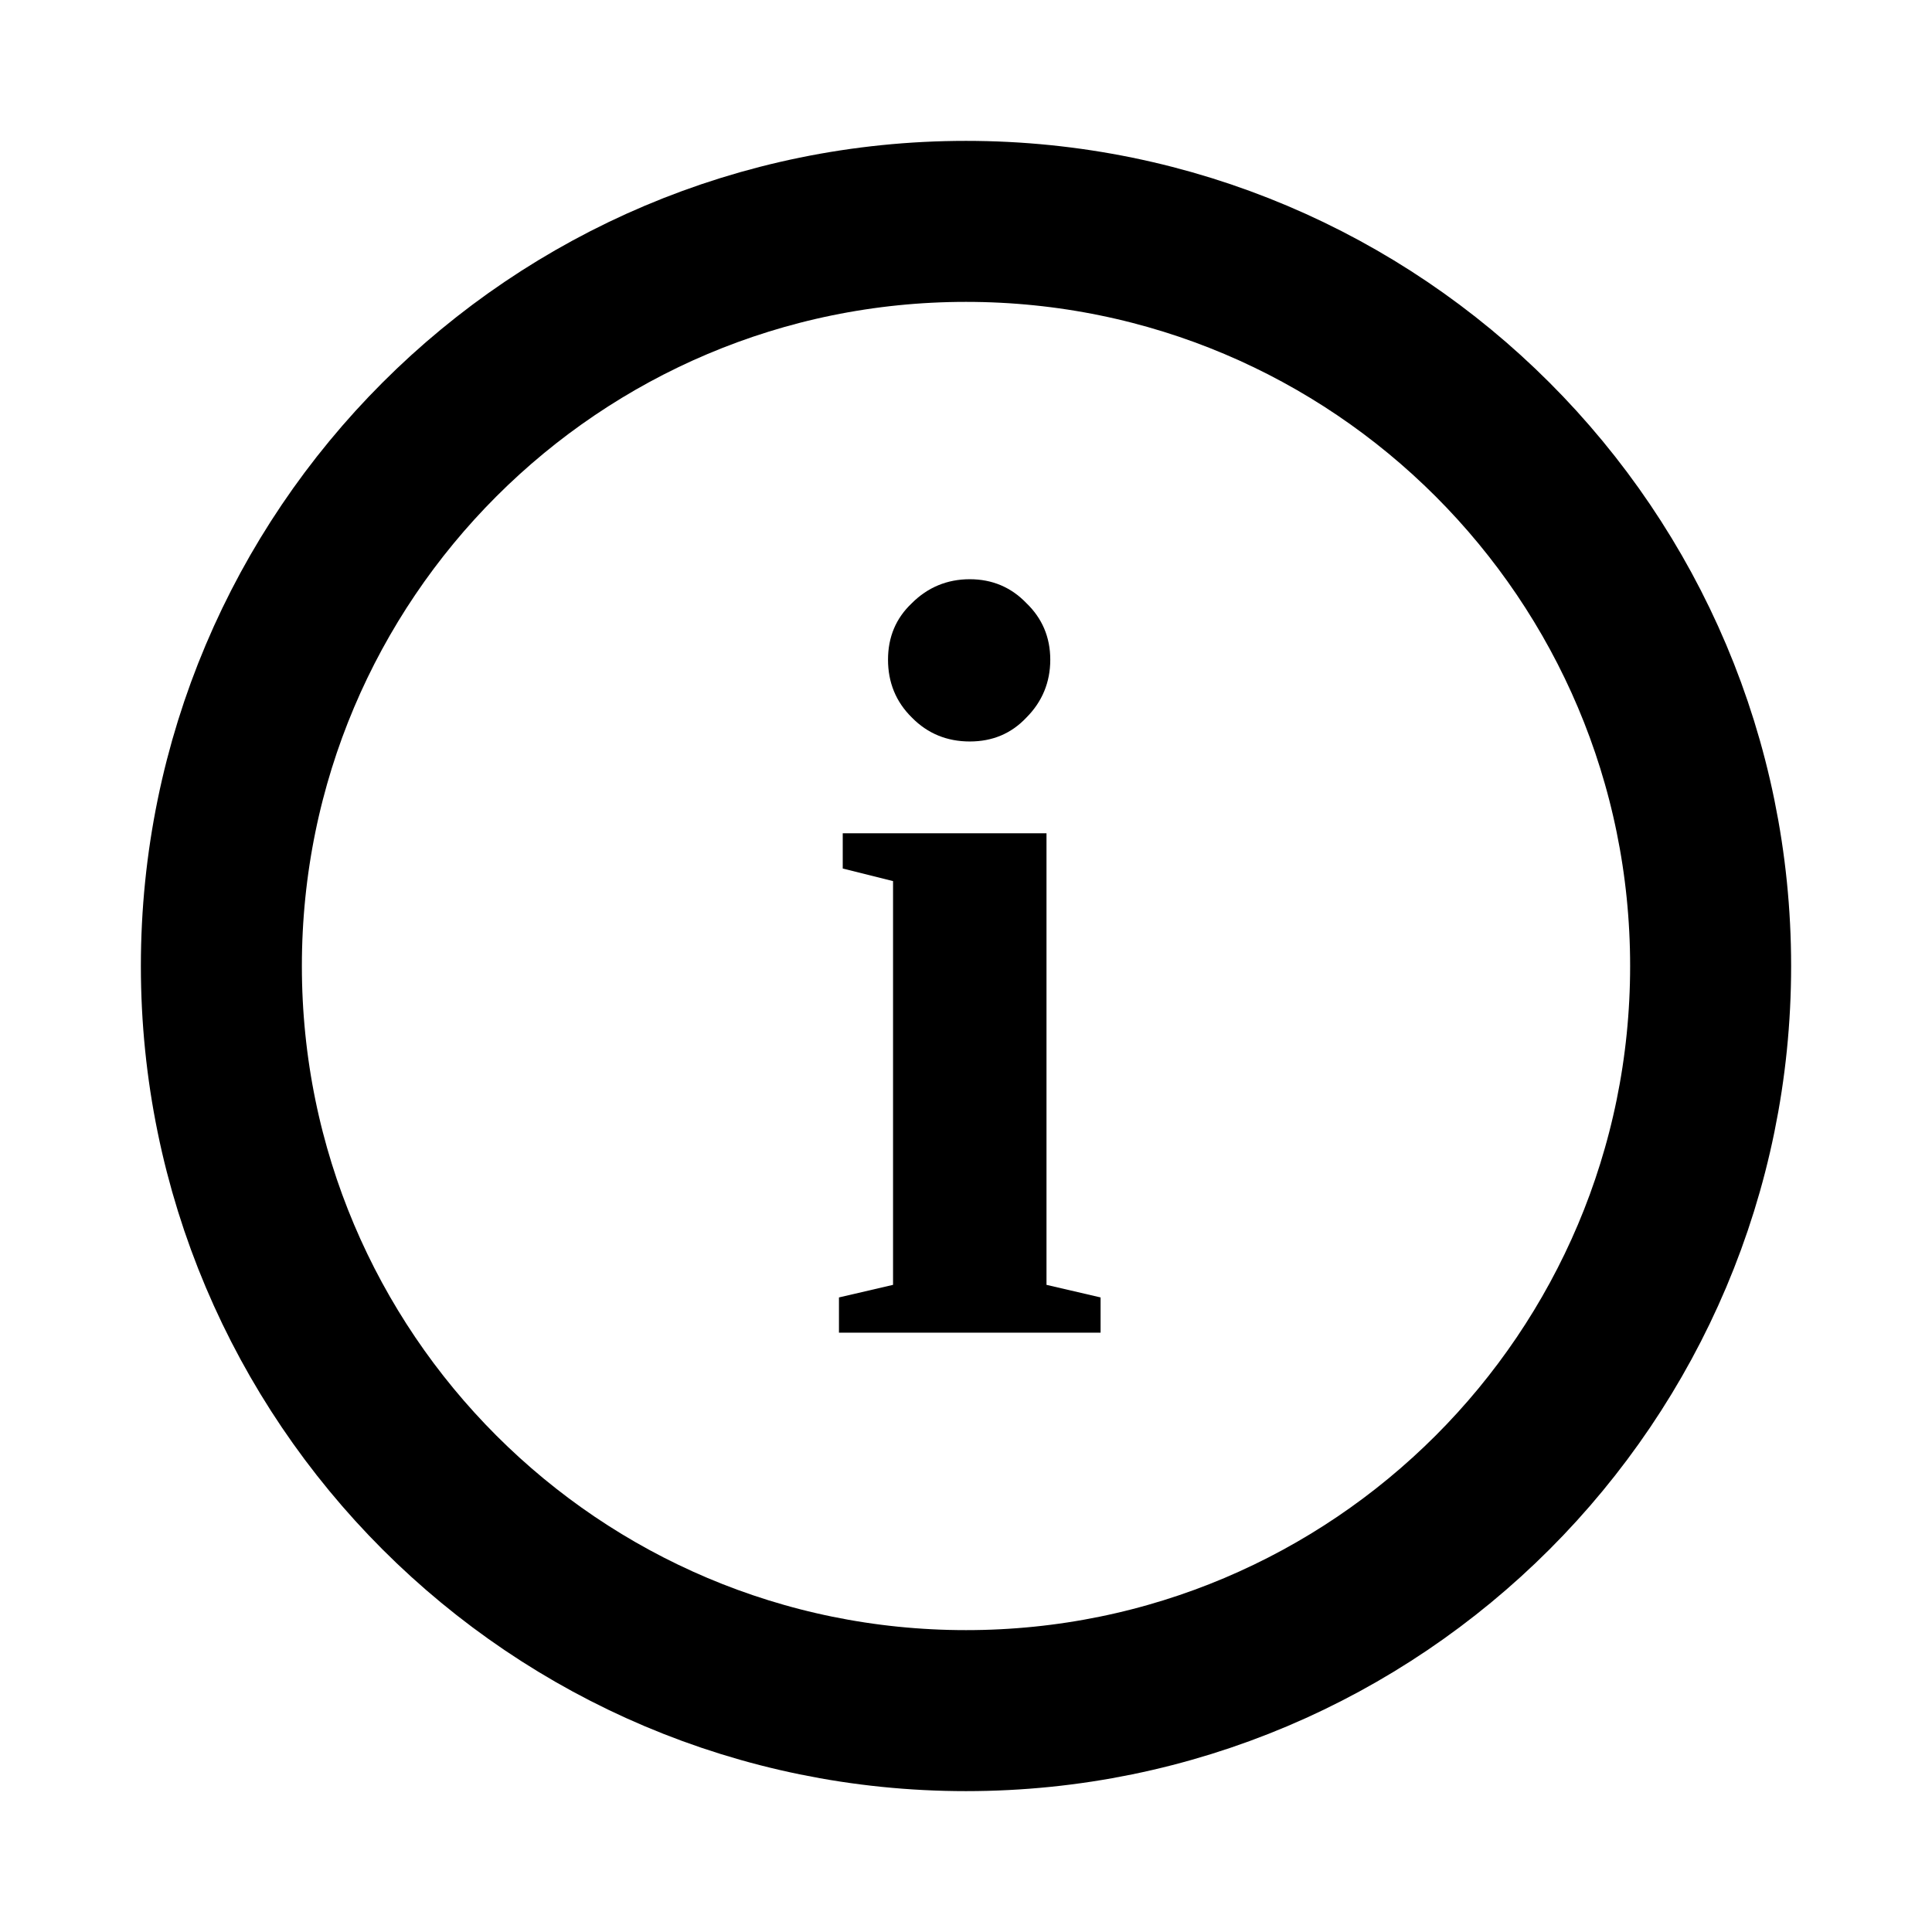
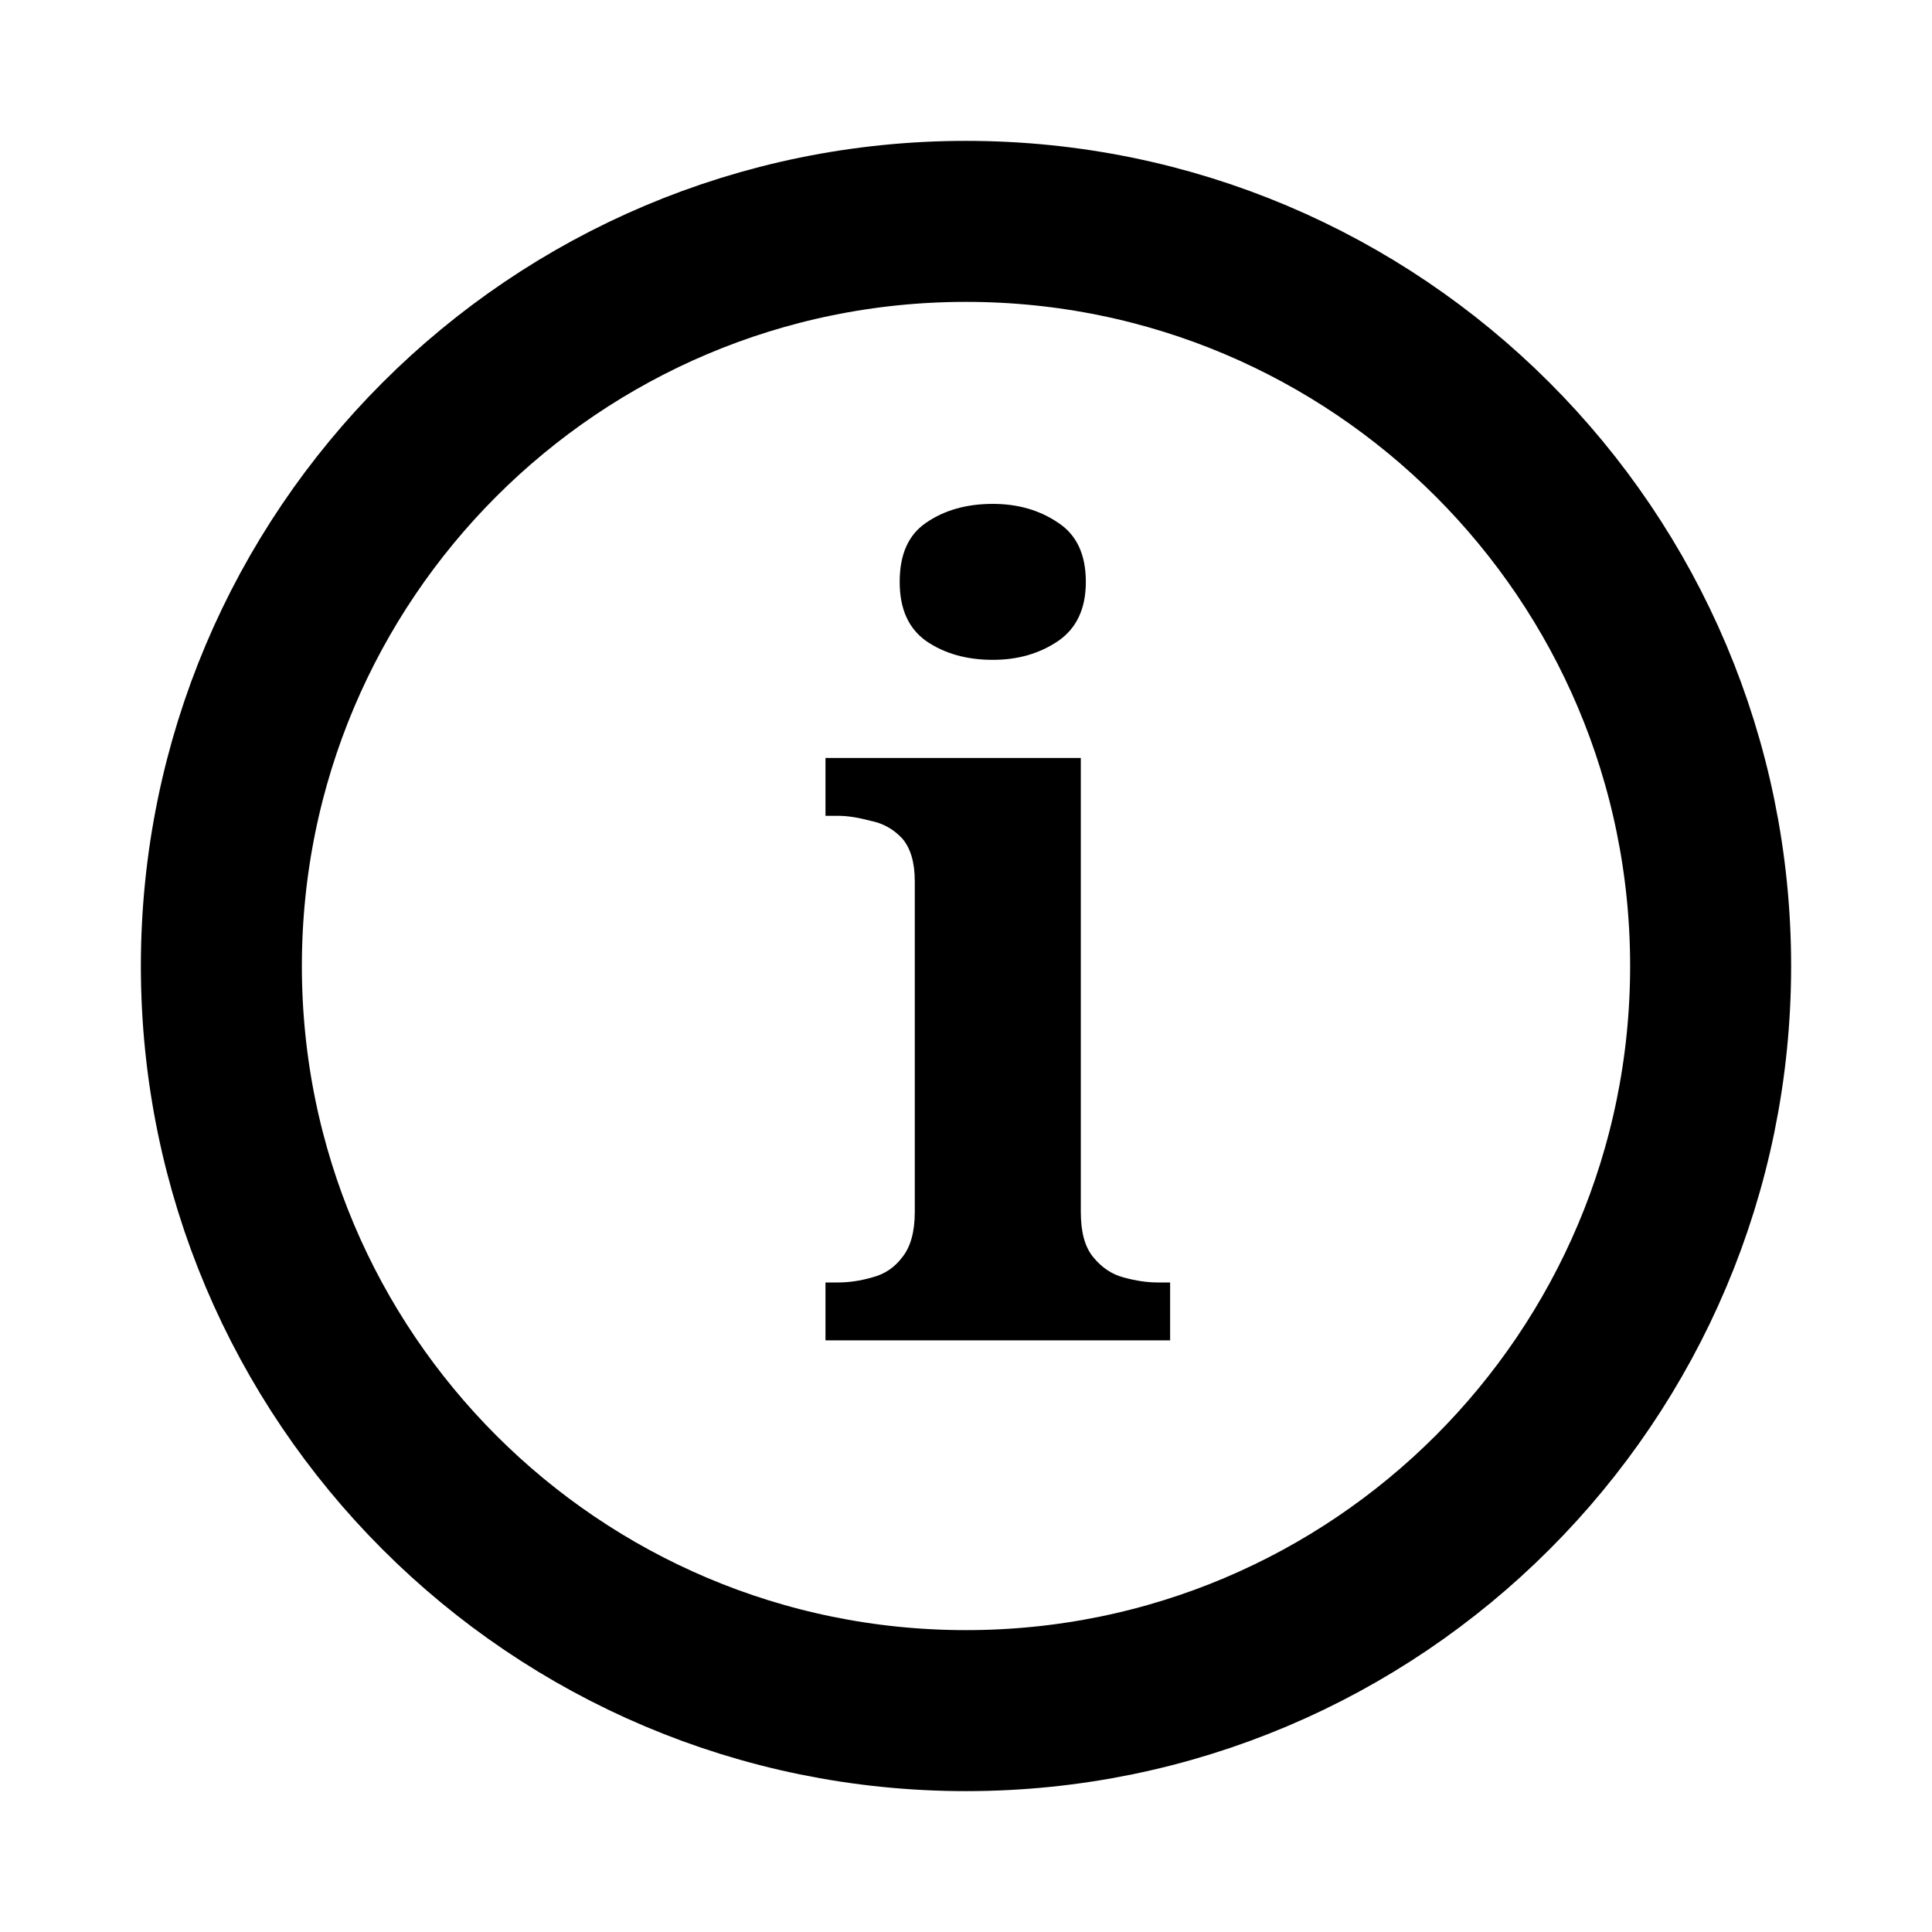
- <svg xmlns="http://www.w3.org/2000/svg" viewBox="0 0 24 24" fill="none" aria-hidden="true">
-   <circle cx="12" cy="12" r="9.25" stroke="currentColor" stroke-width="2" />
-   <text x="12" y="12" text-anchor="middle" dominant-baseline="central" font-family="Georgia, 'Times New Roman', serif" font-weight="700" font-size="13.5" fill="currentColor">i</text>
+ <svg xmlns="http://www.w3.org/2000/svg" id="Layer_1" version="1.1" viewBox="0 0 24 24">
+   <defs>
+     <style>
+       .st0 {
+         fill: none;
+         stroke: #000;
+         stroke-width: 2px;
+       }
+ 
+       .st1 {
+         font-family: Georgia-Bold, Georgia;
+         font-size: 13.5px;
+         font-weight: 700;
+         isolation: isolate;
+       }
+     </style>
+   </defs>
+   <circle class="st0" cx="12" cy="12" r="9.25" />
+   <text class="st1" transform="translate(10.02 16.65)">
+     <tspan x="0" y="0">i</tspan>
+   </text>
</svg>
